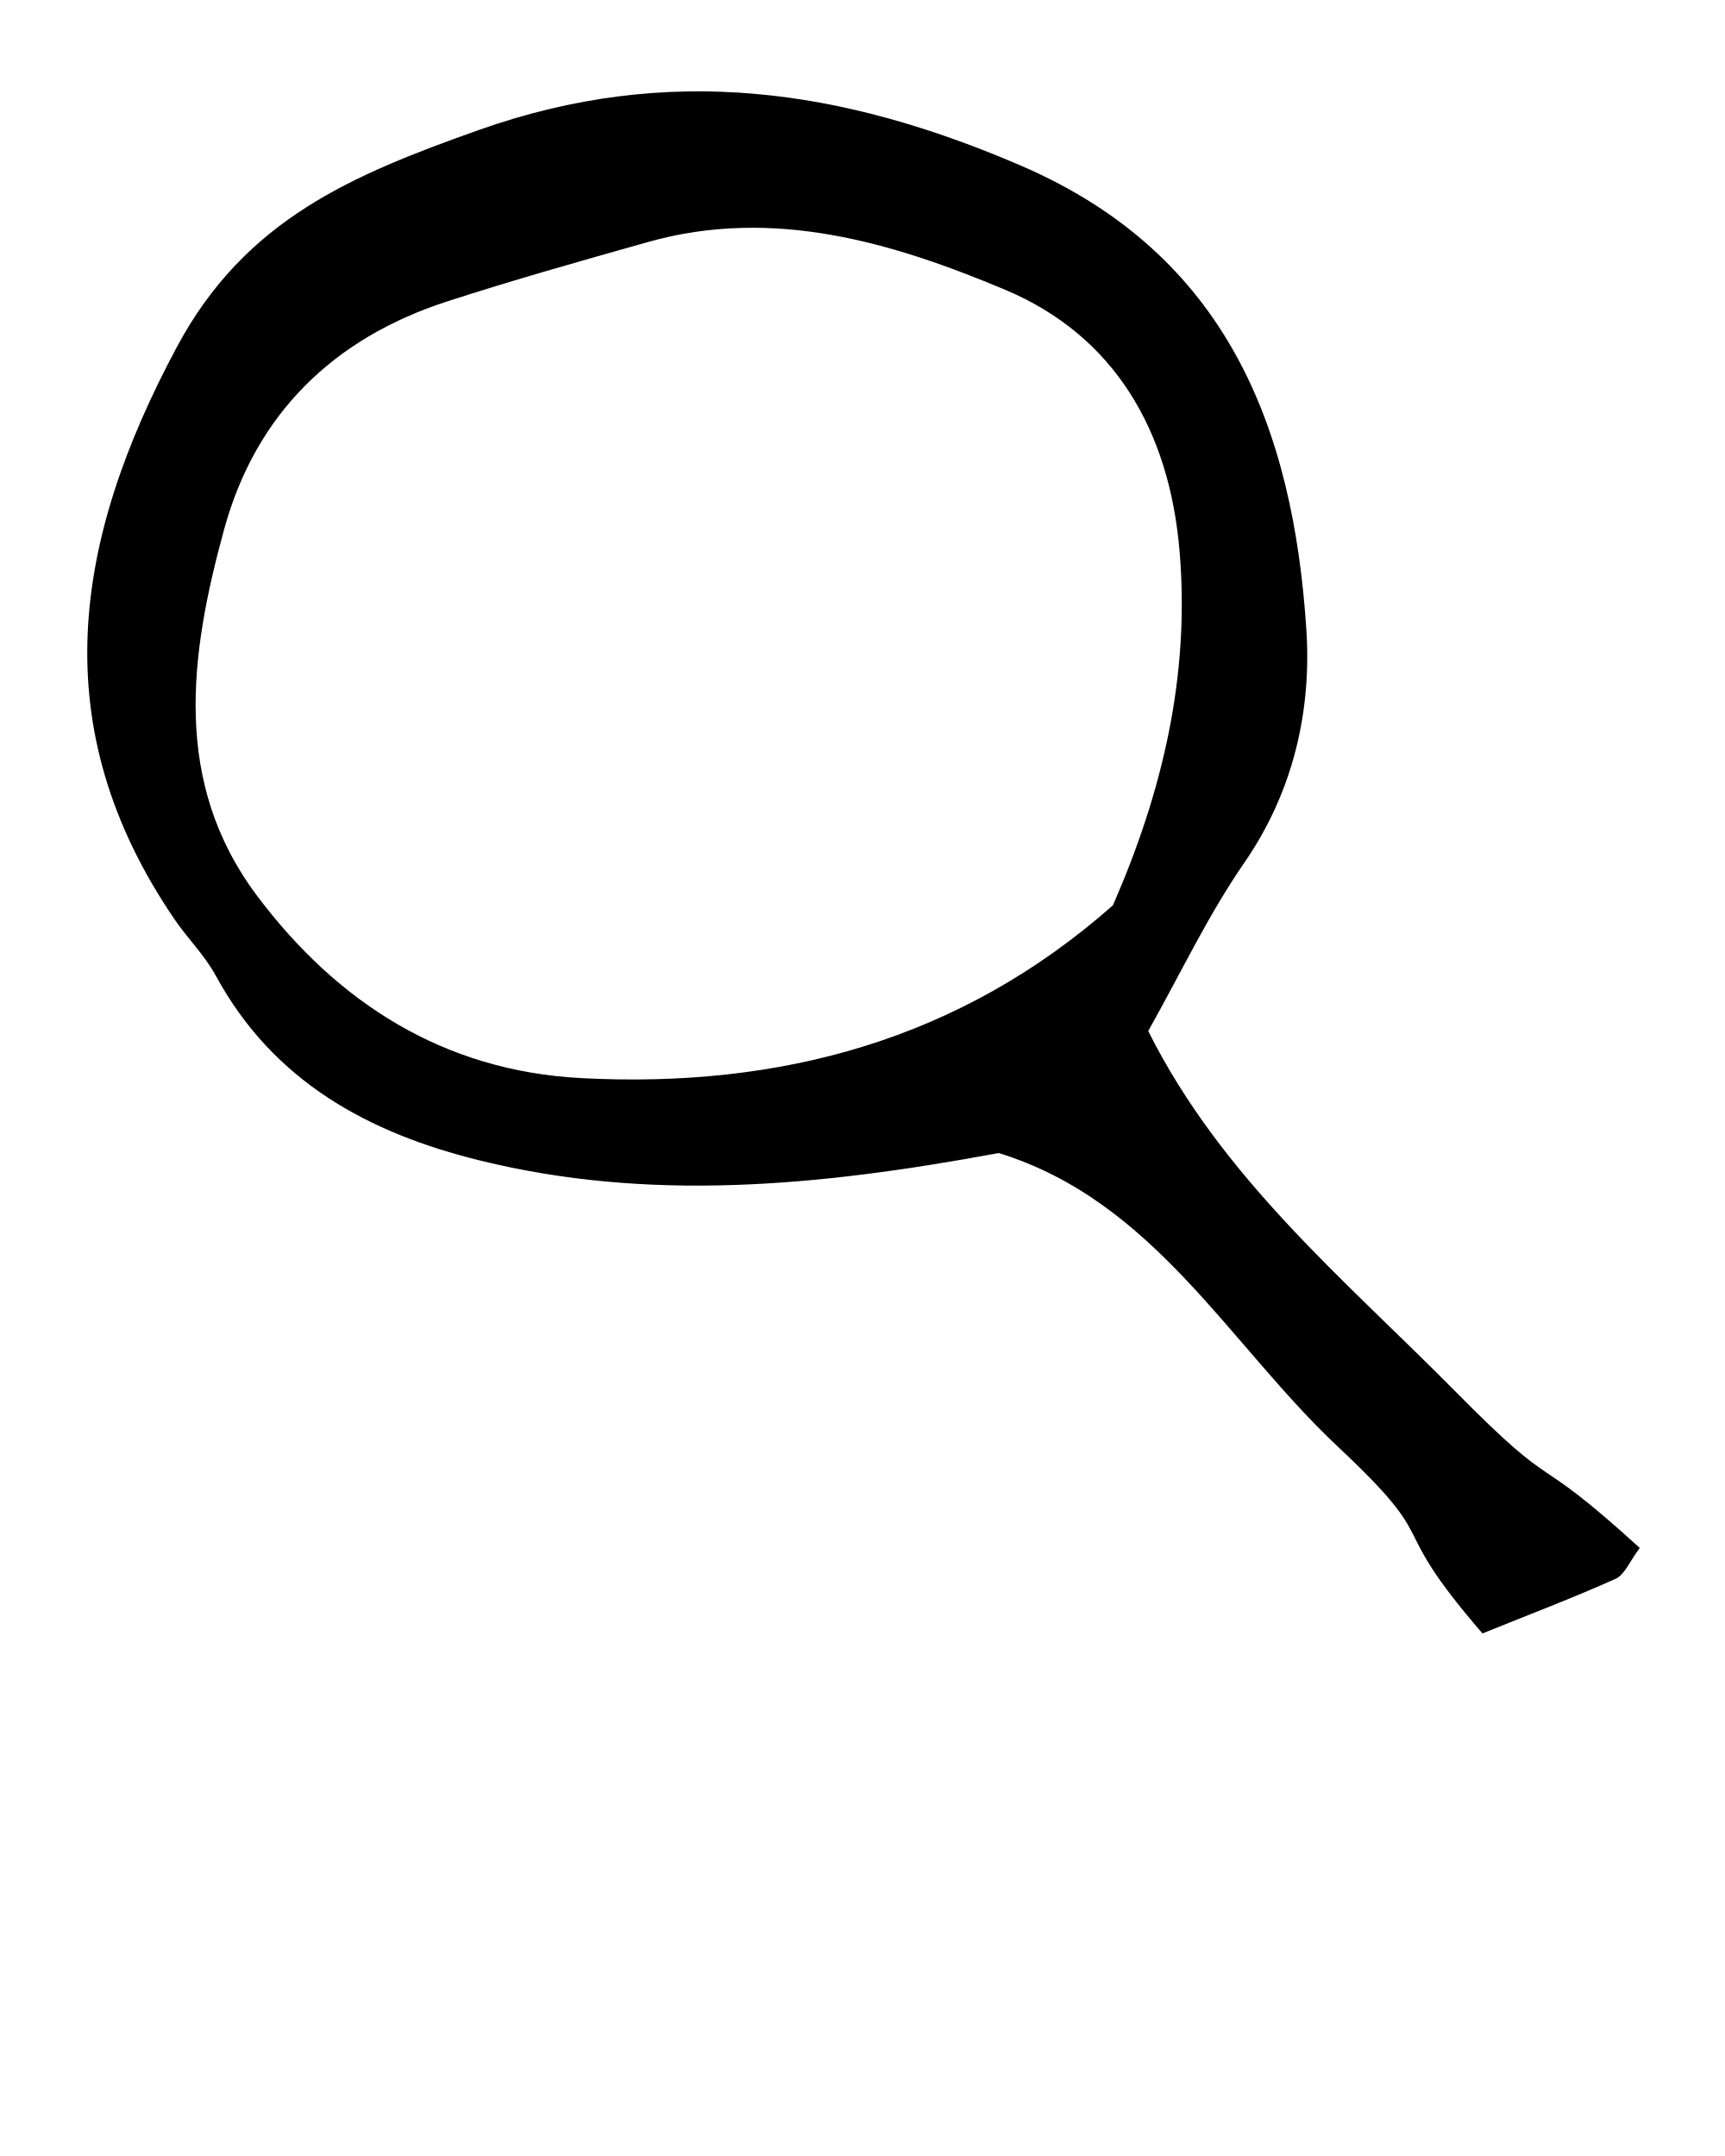
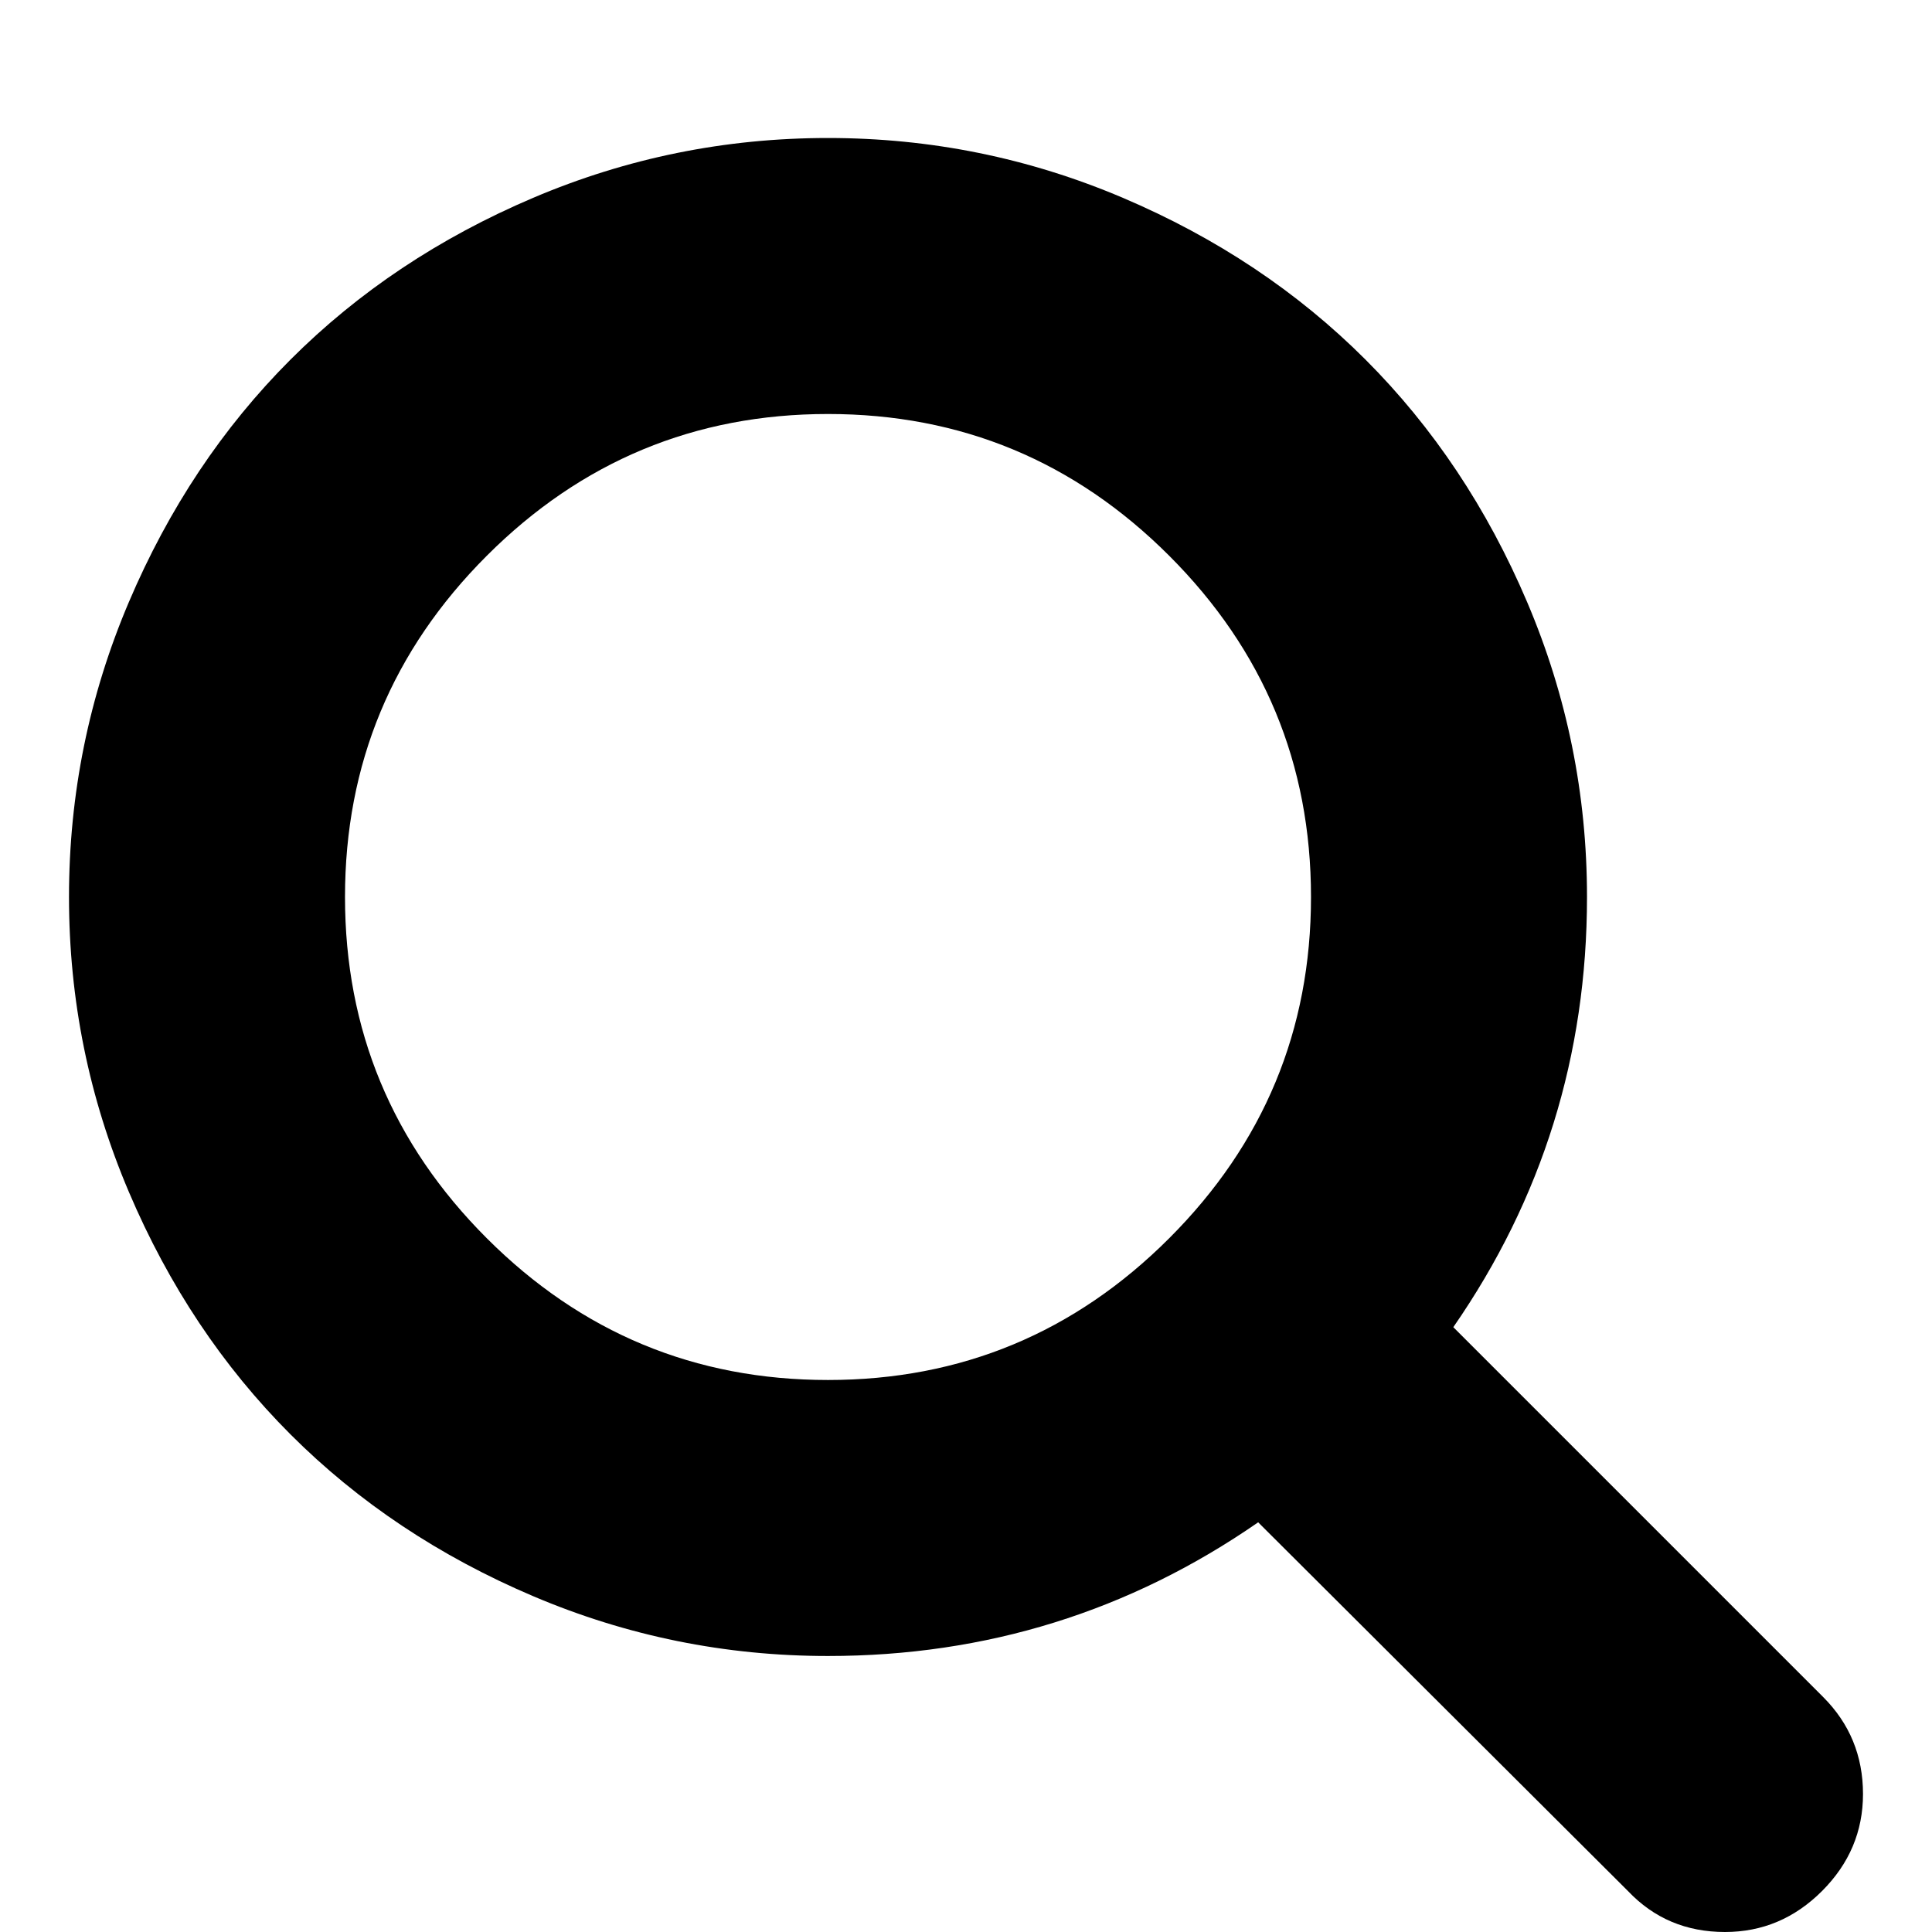
- <svg xmlns="http://www.w3.org/2000/svg" viewBox="0 0 100 125">
-   <path d="M57.893 66.85c-10.661 1.979-20.345 2.823-30.063.435-6.465-1.589-11.988-4.58-15.321-10.719-.642-1.181-1.642-2.163-2.405-3.285-7.556-11.102-5.892-21.897.161-33.185 3.965-7.394 10.188-9.962 17.454-12.546 11.035-3.924 21.142-2.395 31.462 2.052 11.942 5.146 15.781 15.176 16.55 26.896.307 4.679-.74 9.389-3.603 13.53-2.093 3.029-3.683 6.406-5.565 9.749 4.287 8.565 11.439 14.448 17.803 20.892 6.292 6.37 4.094 3.064 10.692 9.077-.589.783-.872 1.552-1.395 1.787-2.438 1.096-4.941 2.045-7.723 3.169-5.878-6.803-2.037-4.87-8.395-10.839-6.296-5.908-10.634-14.235-19.652-17.013zm6.625-14.363c2.855-6.537 4.47-13.259 3.865-20.508-.587-7.035-3.797-12.524-10.112-15.178-6.489-2.727-13.428-4.824-20.712-2.768-3.901 1.101-7.805 2.2-11.66 3.451-6.575 2.134-11.067 6.514-12.901 13.189-1.997 7.268-3.035 14.69 1.913 21.274 4.649 6.186 10.806 10.139 18.771 10.559 11.535.607 21.995-2.203 30.836-10.019z" />
+ <svg xmlns="http://www.w3.org/2000/svg" width="1792" height="1792" viewBox="0 0 1792 1792">
+   <path d="M1216 832q0-185-131.5-316.5t-316.5-131.5-316.5 131.5-131.5 316.5 131.5 316.5 316.5 131.5 316.5-131.5 131.5-316.5zm512 832q0 52-38 90t-90 38q-54 0-90-38l-343-342q-179 124-399 124-143 0-273.5-55.5t-225-150-150-225-55.5-273.5 55.5-273.5 150-225 225-150 273.5-55.5 273.5 55.5 225 150 150 225 55.5 273.5q0 220-124 399l343 343q37 37 37 90z" />
</svg>
